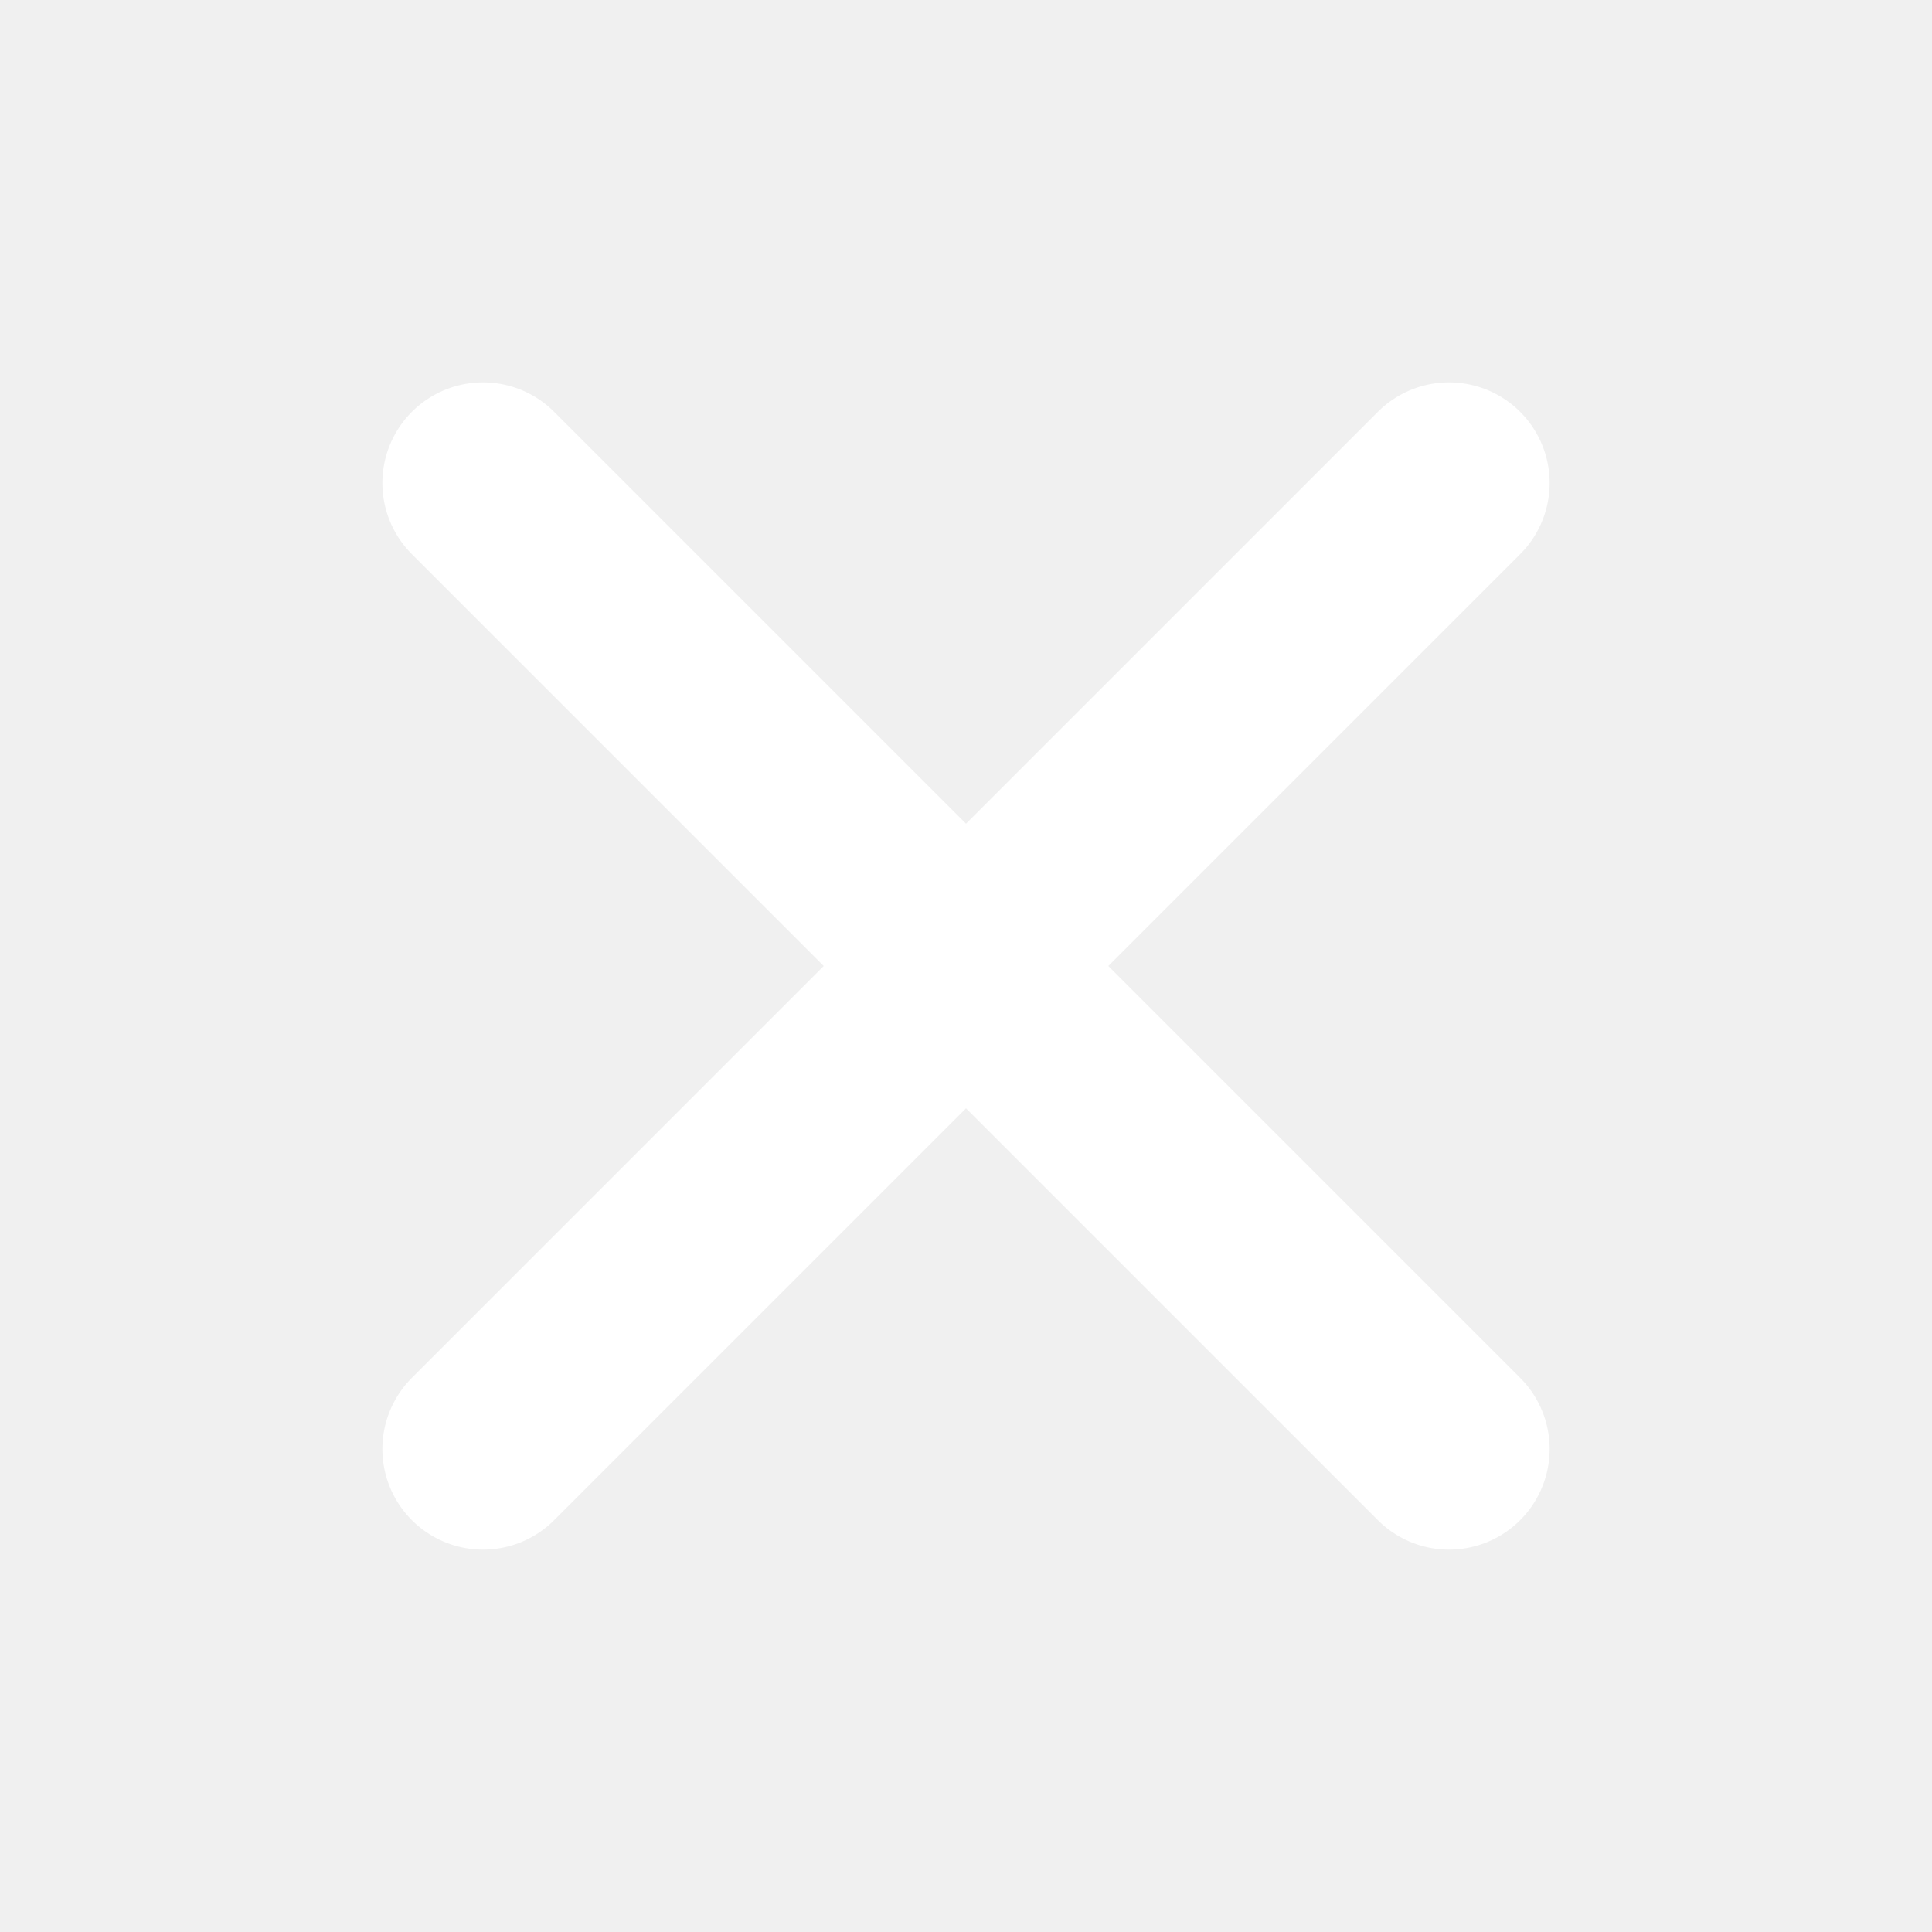
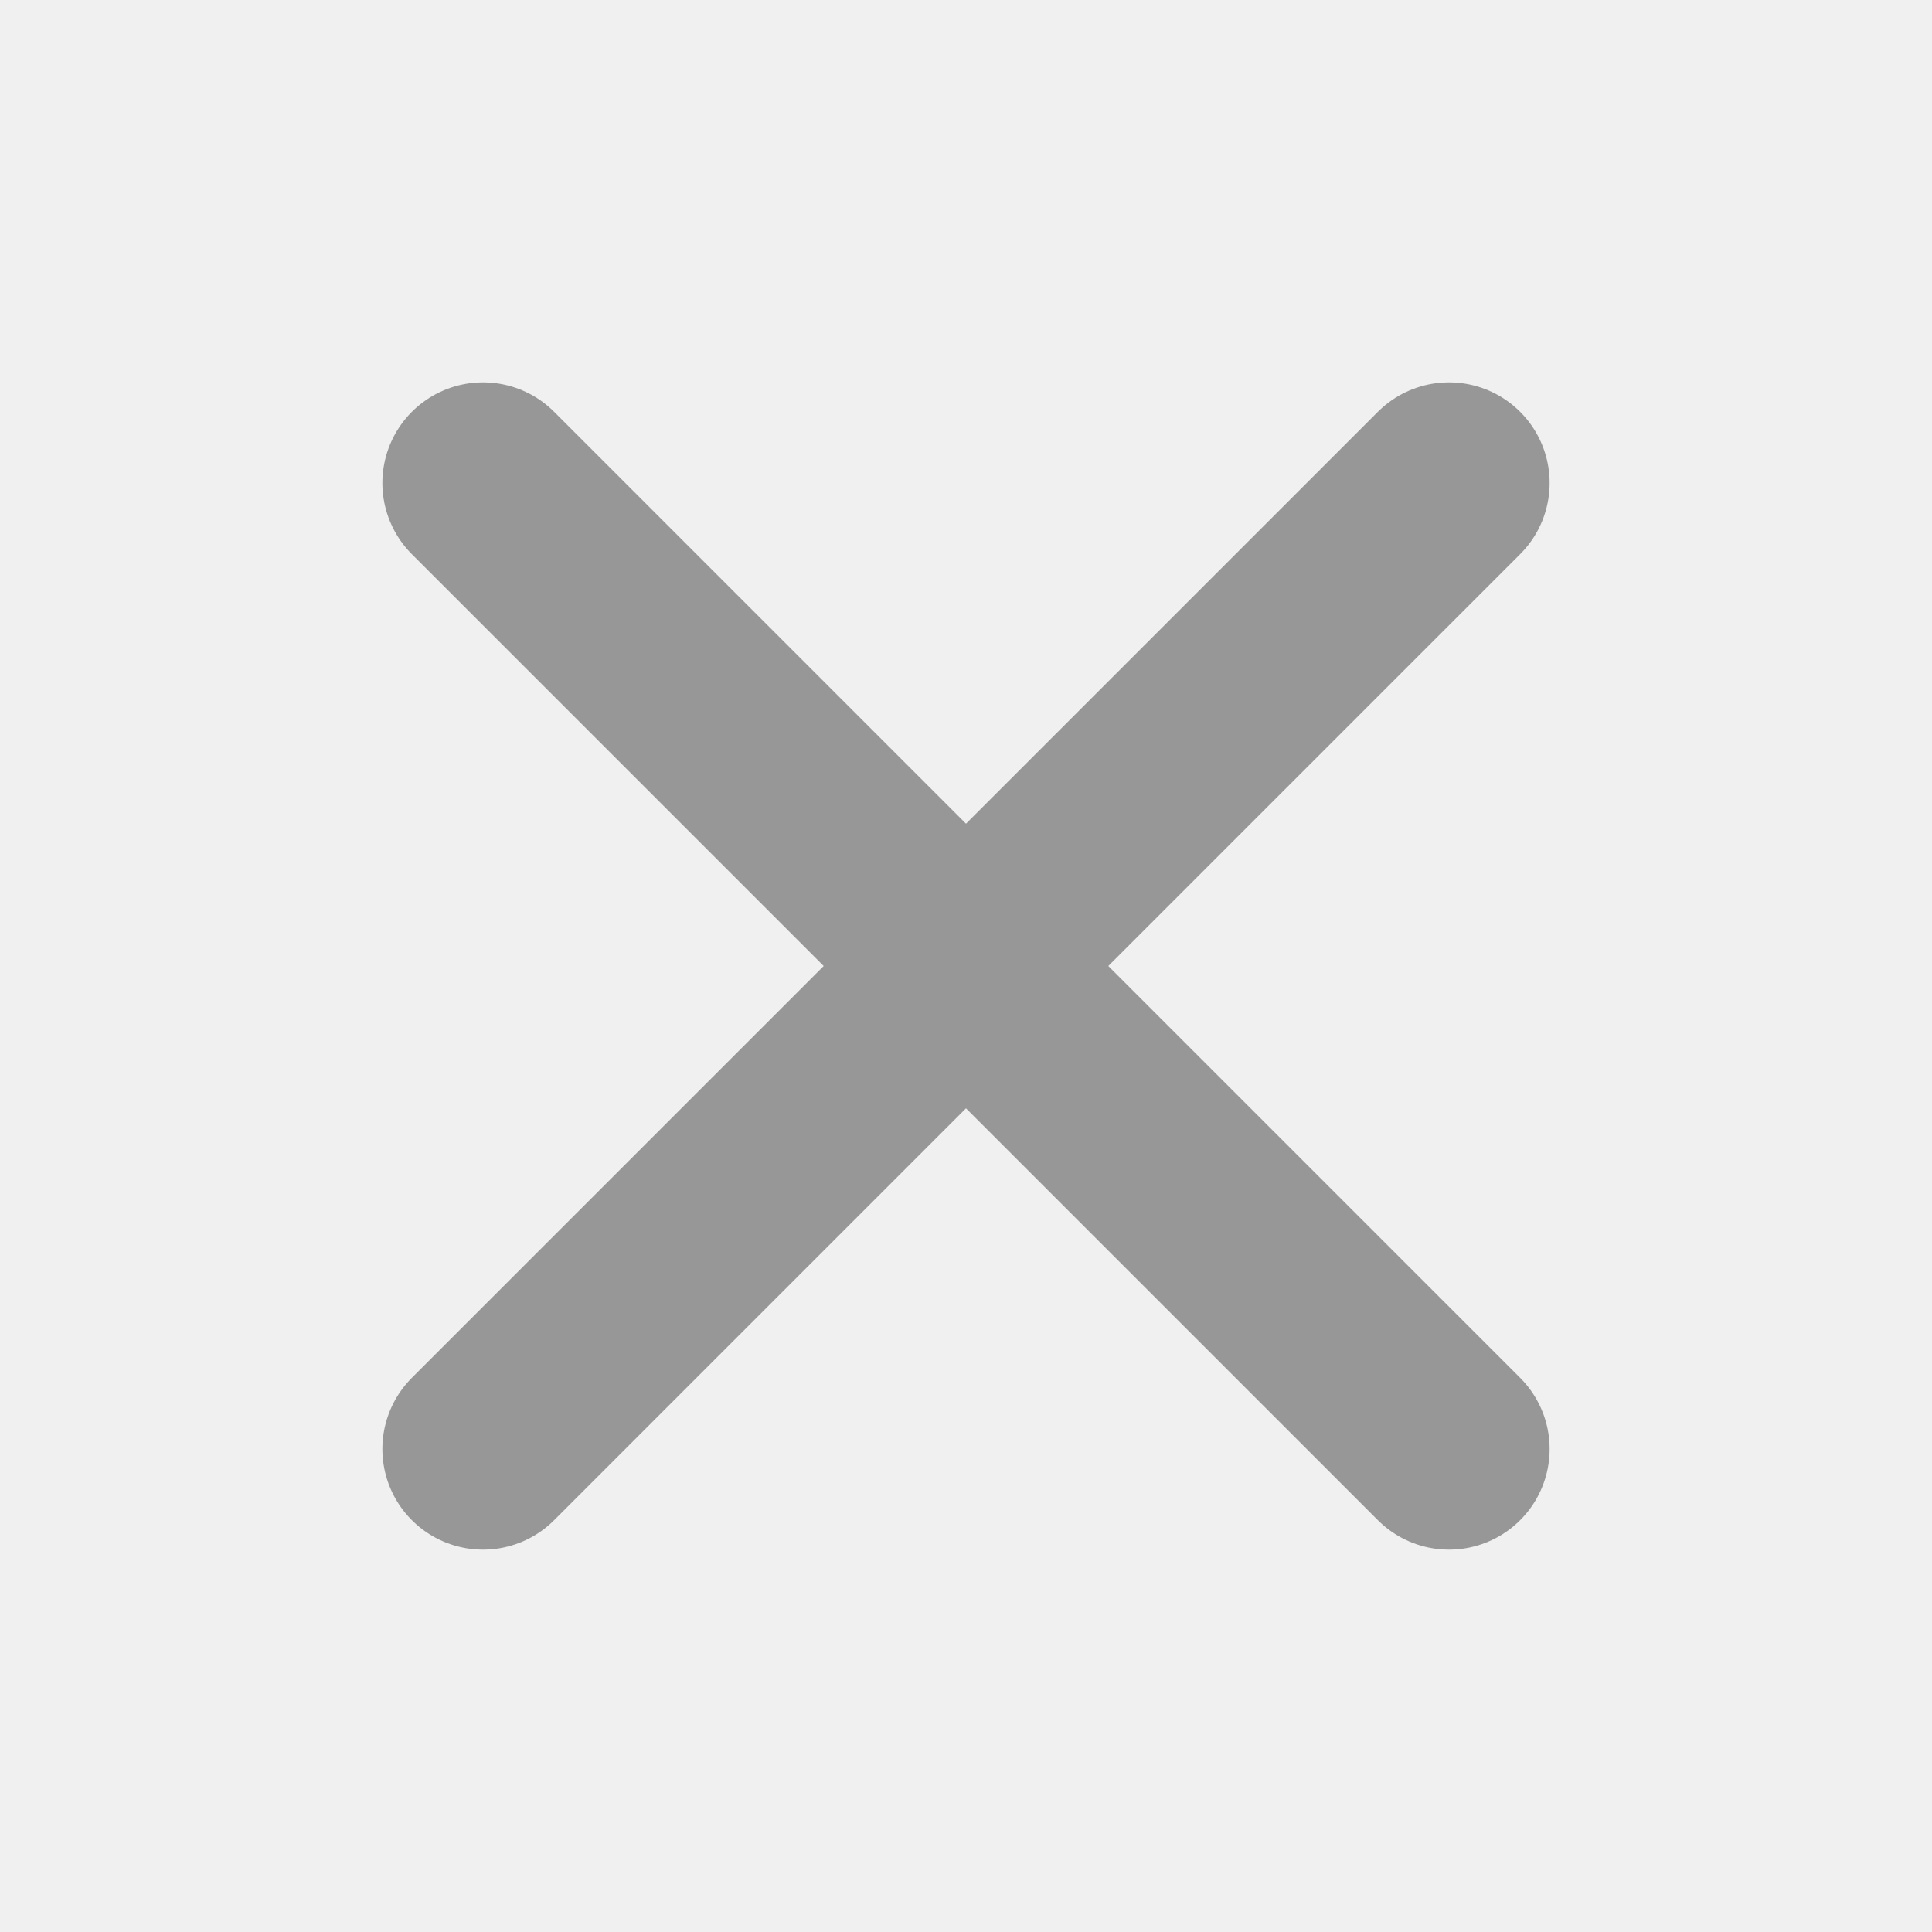
<svg xmlns="http://www.w3.org/2000/svg" width="24" height="24" viewBox="0 0 24 24" fill="none">
-   <path d="M18 6L6 18M6 6L18 18" stroke="white" stroke-width="2.5" stroke-linecap="round" stroke-linejoin="round" />
+   <path d="M18 6L6 18M6 6L18 18" stroke="#979797" stroke-width="2.5" stroke-linecap="round" stroke-linejoin="round" />
</svg>
